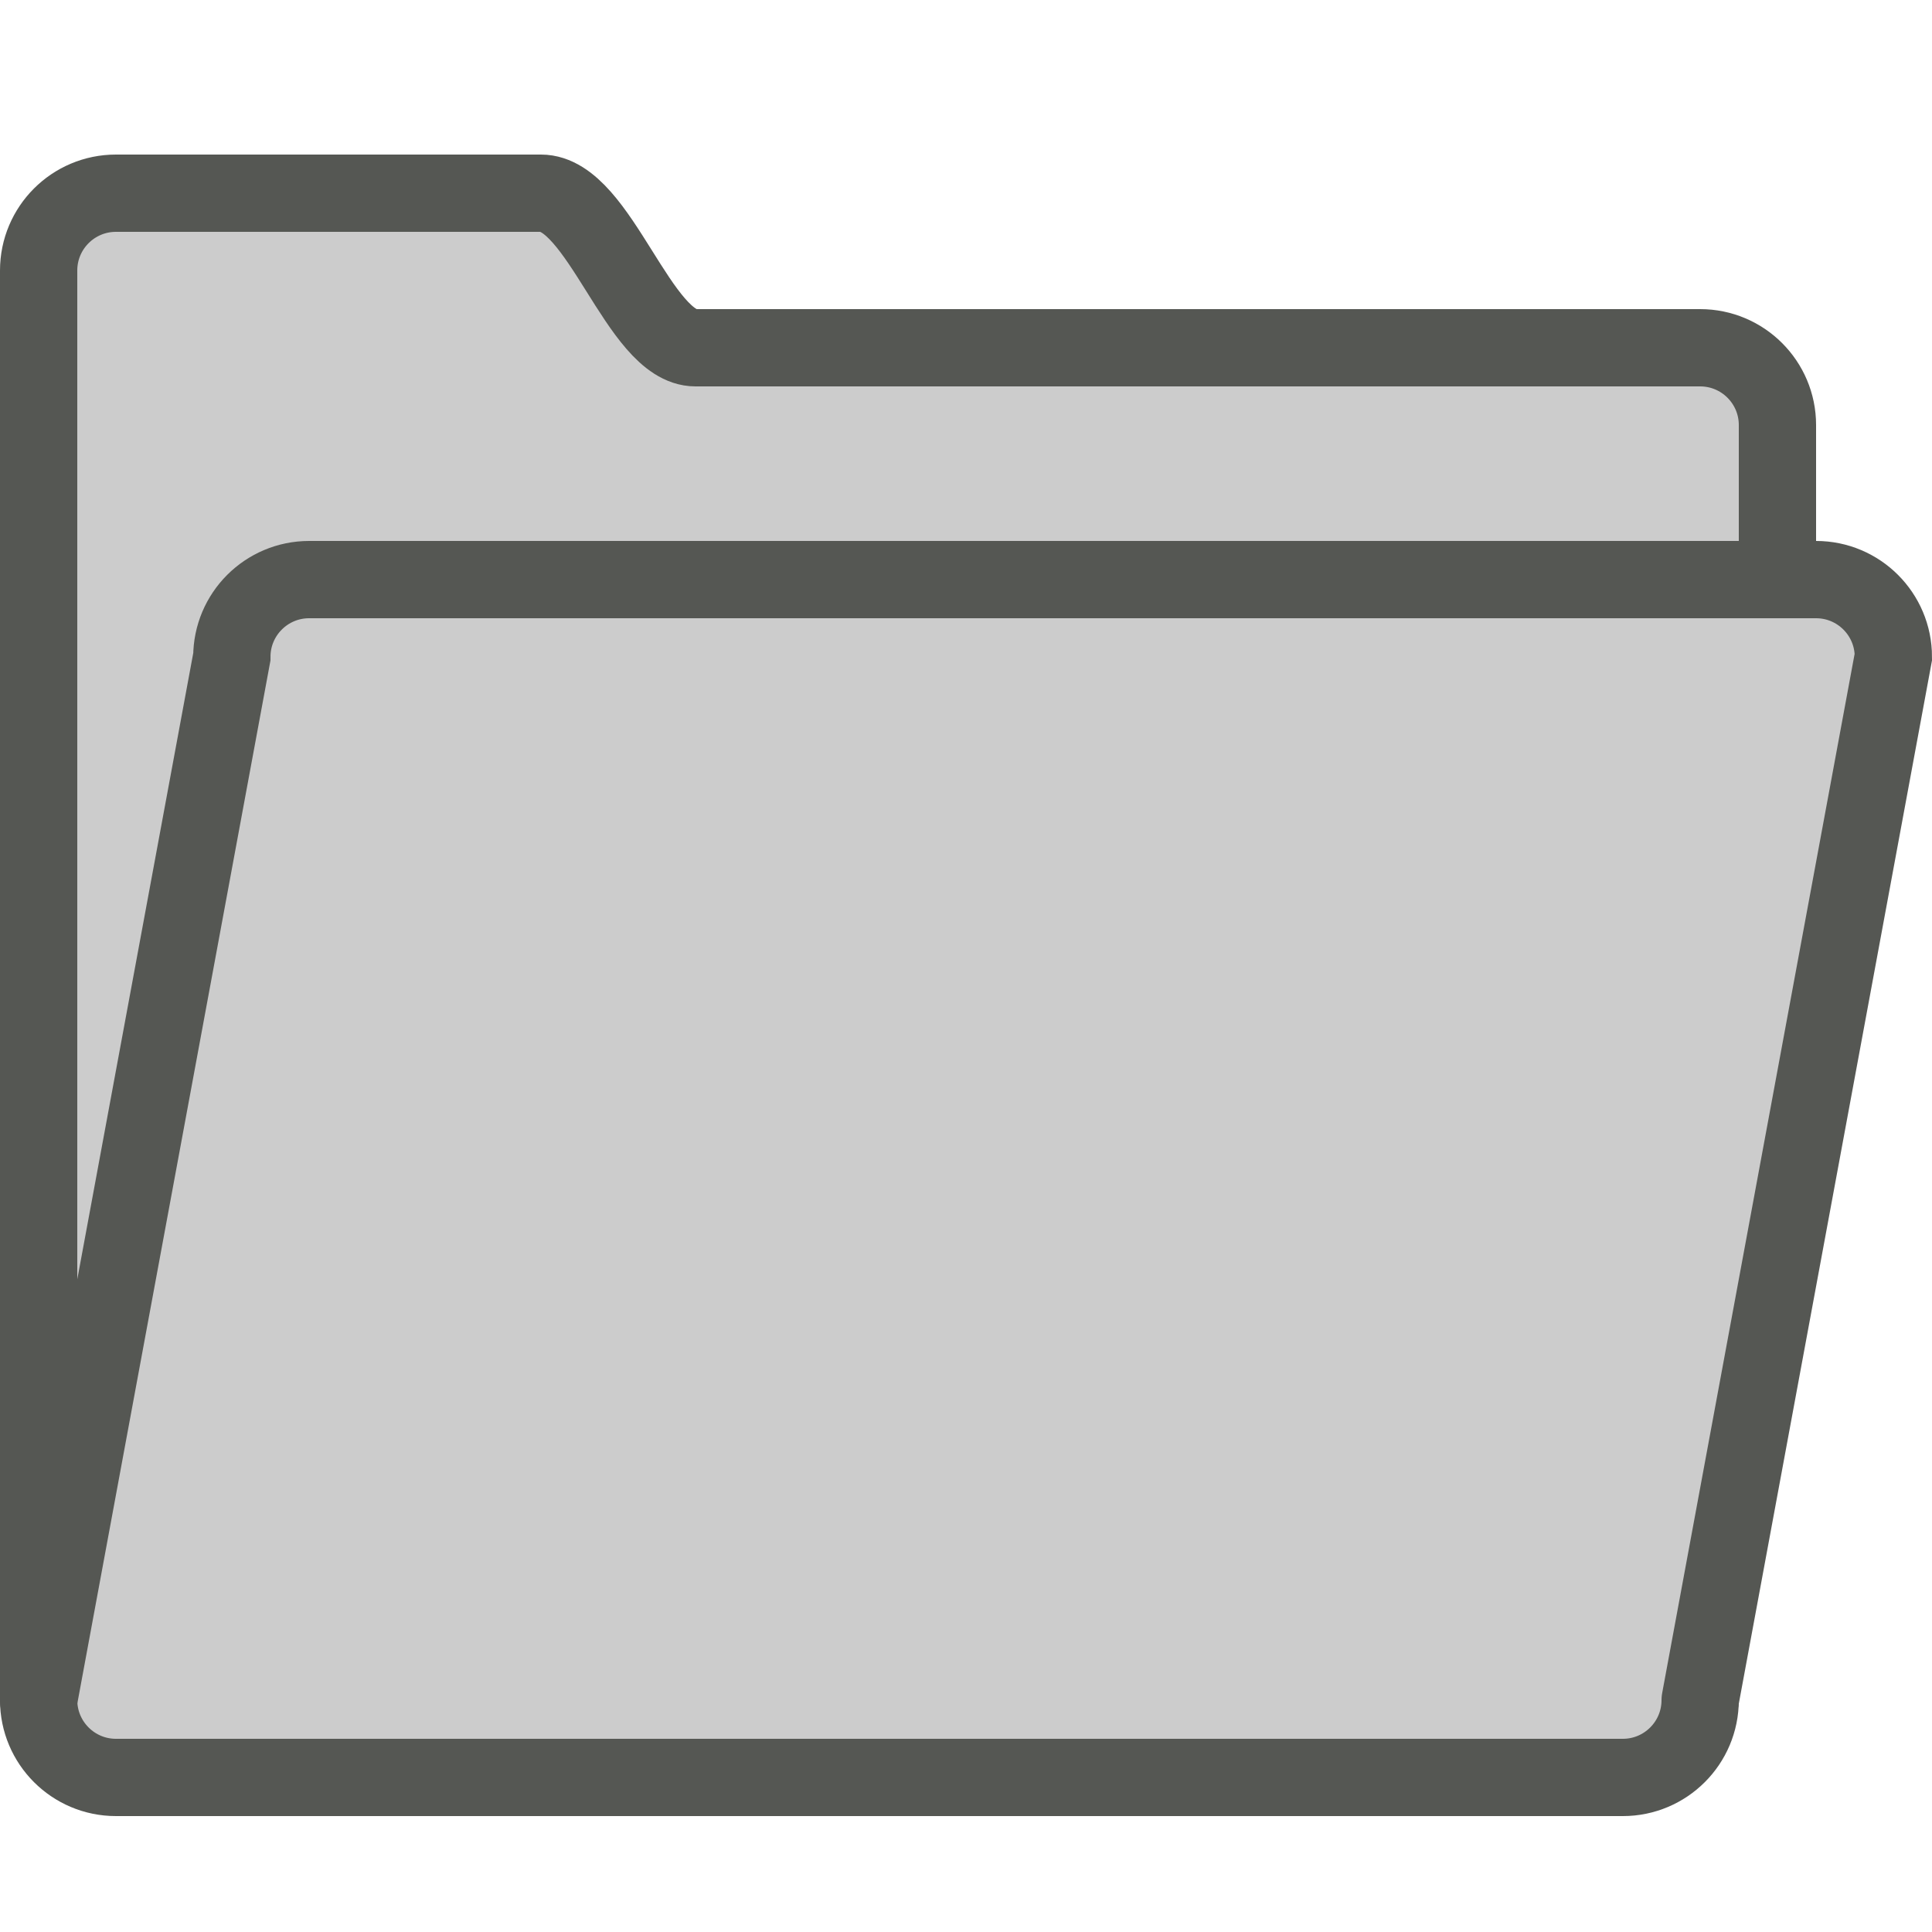
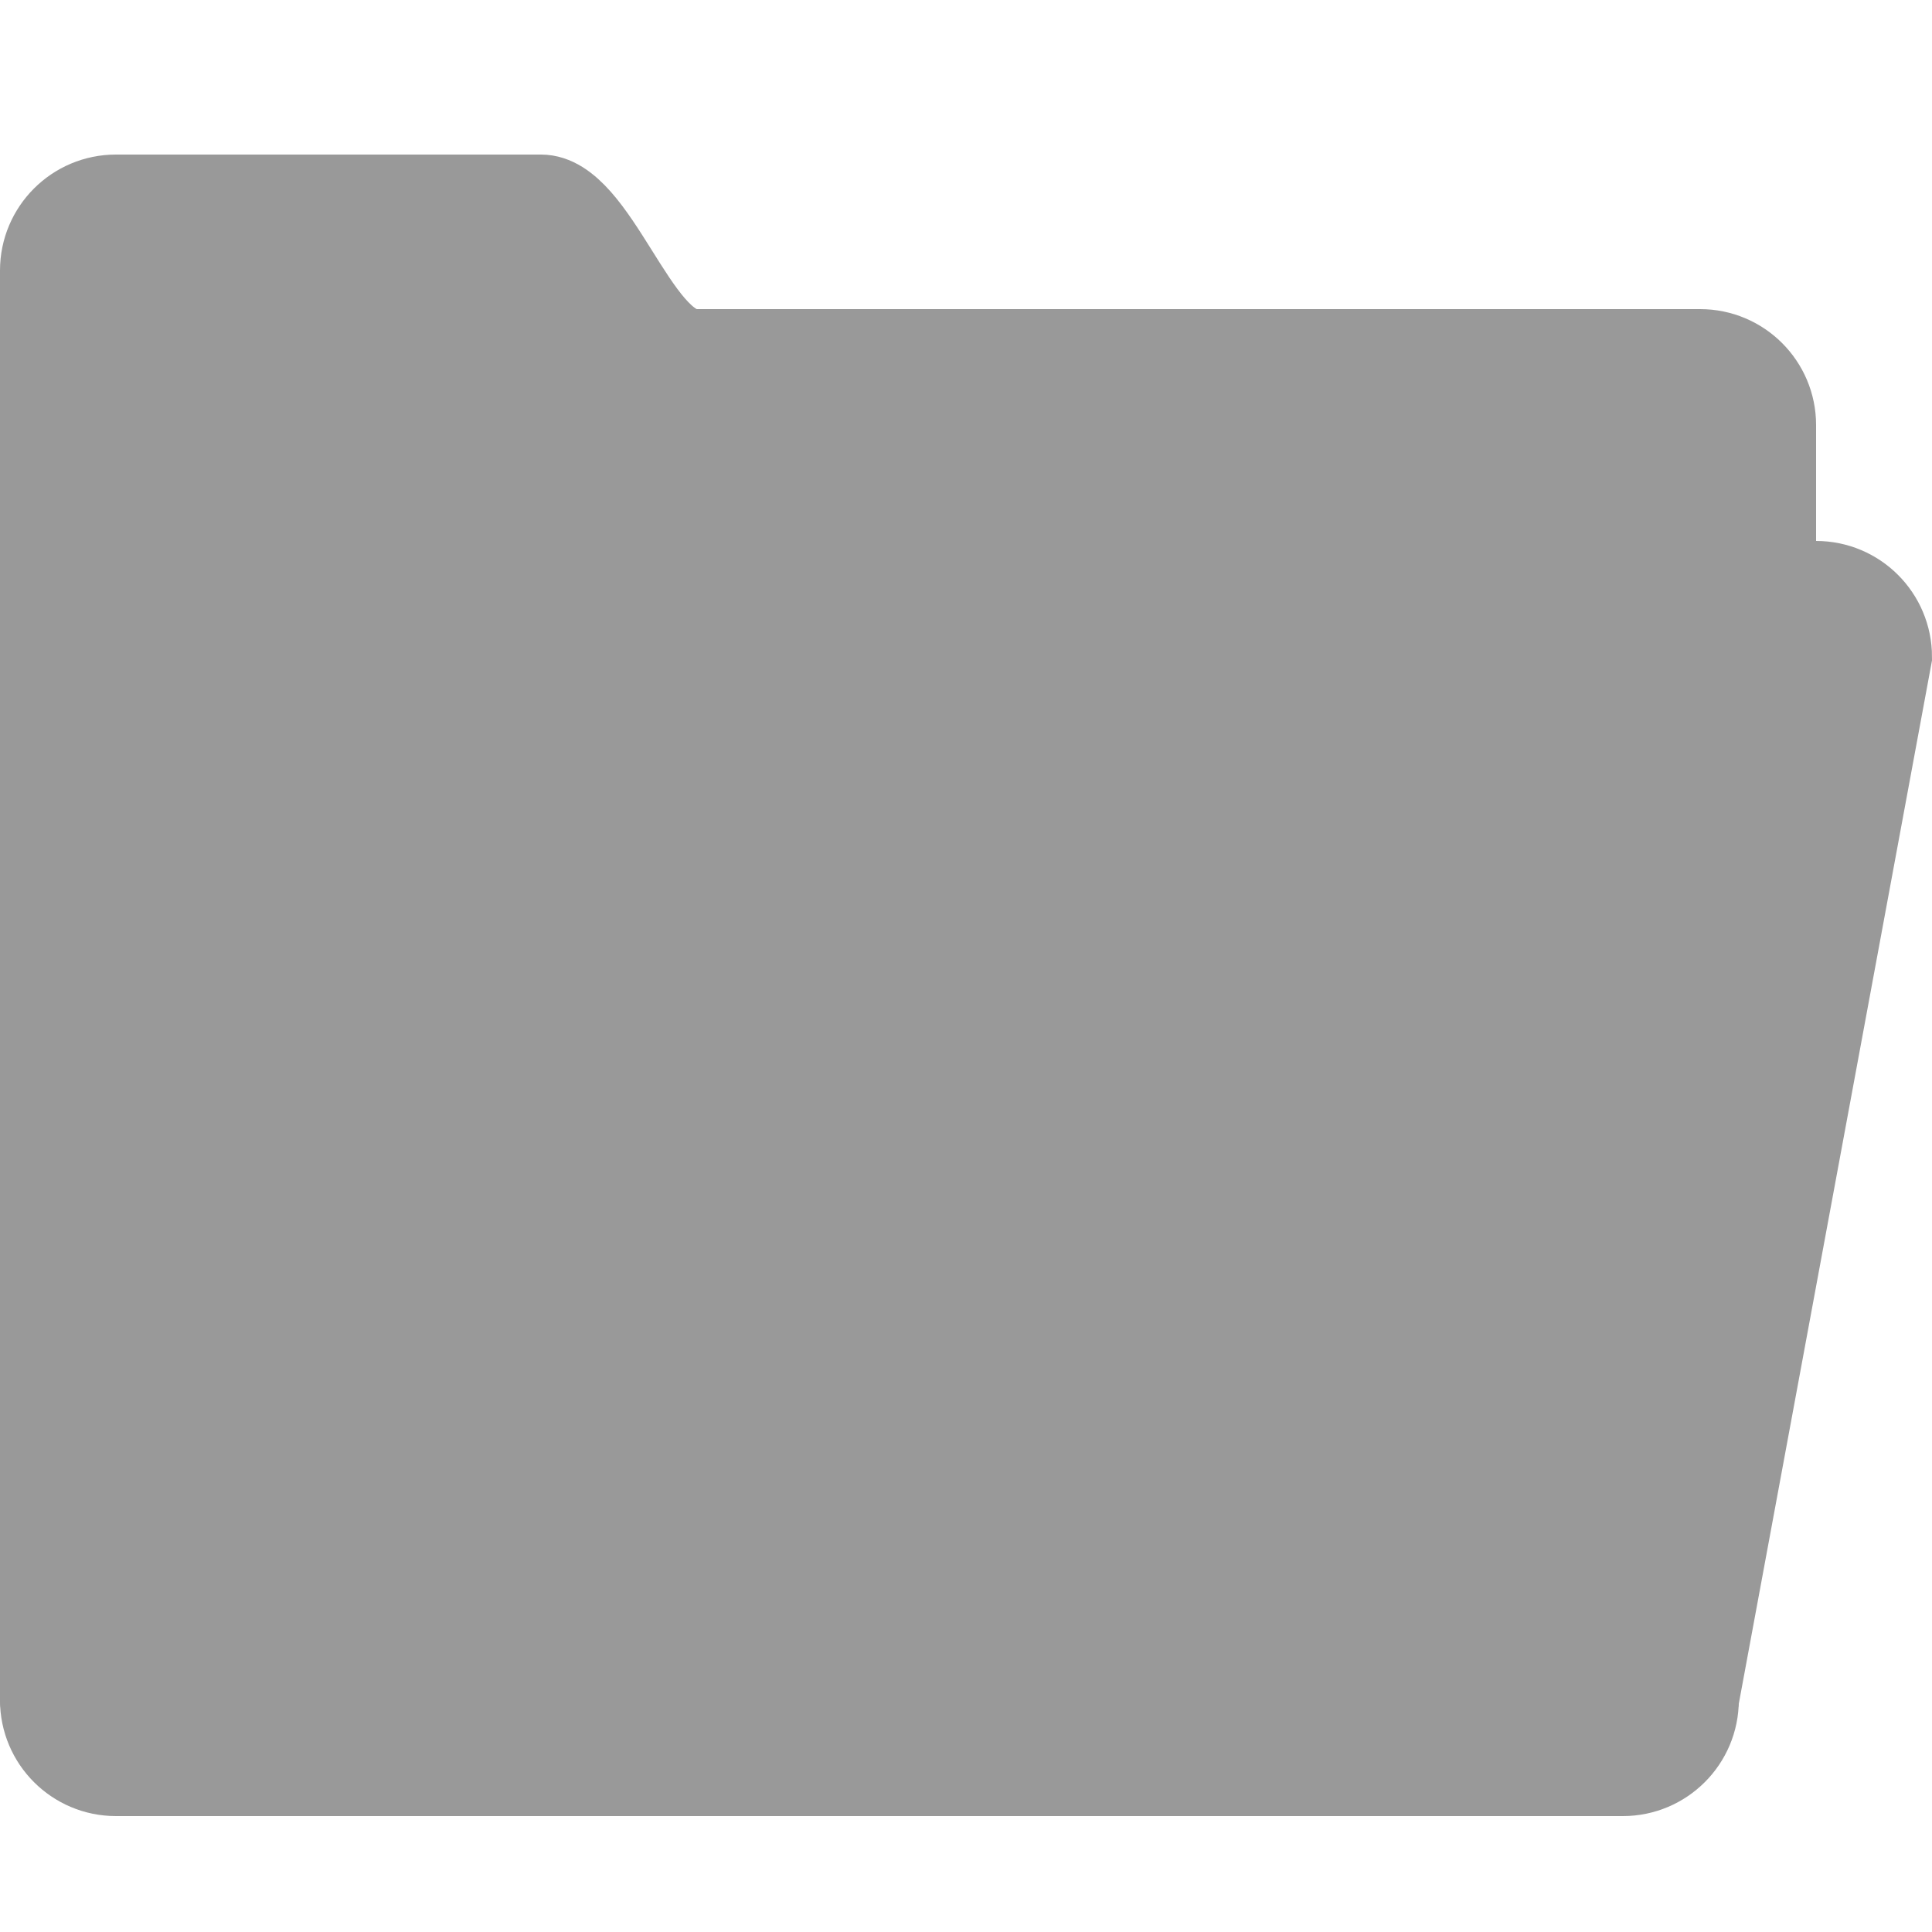
<svg xmlns="http://www.w3.org/2000/svg" enable-background="new 0 0 50 50" height="50px" id="Layer_1" version="1.1" viewBox="0 0 50 50" width="50px" xml:space="preserve">
  <defs id="defs11" />
-   <path d="M46,15v-4  c0-1.104-0.896-2-2-2c0,0-24.648,0-26,0c-1.469,0-2.484-4-4-4H3C1.896,5,1,5.896,1,7v4v29v4c0,1.104,0.896,2,2,2h39  c1.104,0,2-0.896,2-2" fill="none" stroke="#000000" stroke-linecap="round" stroke-miterlimit="10" stroke-width="2" id="path4" style="fill:#cccccc;fill-opacity:1;stroke:#555753;stroke-opacity:1" />
-   <path d="M1,44l5-27  c0-1.104,0.896-2,2-2h39c1.104,0,2,0.896,2,2l-5,27" fill="none" stroke="#000000" stroke-linecap="round" stroke-miterlimit="10" stroke-width="2" id="path6" style="fill:#cccccc;fill-opacity:1;stroke:#555753;stroke-opacity:1" />
+   <g id="g5583" style="fill:#999999;stroke:#999999;opacity:1;stroke-opacity:1;fill-opacity:1">
+     <path style="fill:#999999;fill-opacity:1;stroke:#999999;stroke-opacity:1" id="path4" stroke-width="2" stroke-miterlimit="10" stroke-linecap="round" stroke="#000000" fill="none" d="M46,15v-4  c0-1.104-0.896-2-2-2c0,0-24.648,0-26,0c-1.469,0-2.484-4-4-4H3C1.896,5,1,5.896,1,7v4v29v4c0,1.104,0.896,2,2,2h39  c1.104,0,2-0.896,2-2" />
+     <path style="fill:#999999;fill-opacity:1;stroke:#999999;stroke-opacity:1" id="path6" stroke-width="2" stroke-miterlimit="10" stroke-linecap="round" stroke="#000000" fill="none" d="M1,44l5-27  c0-1.104,0.896-2,2-2h39c1.104,0,2,0.896,2,2l-5,27" />
+   </g>
</svg>
